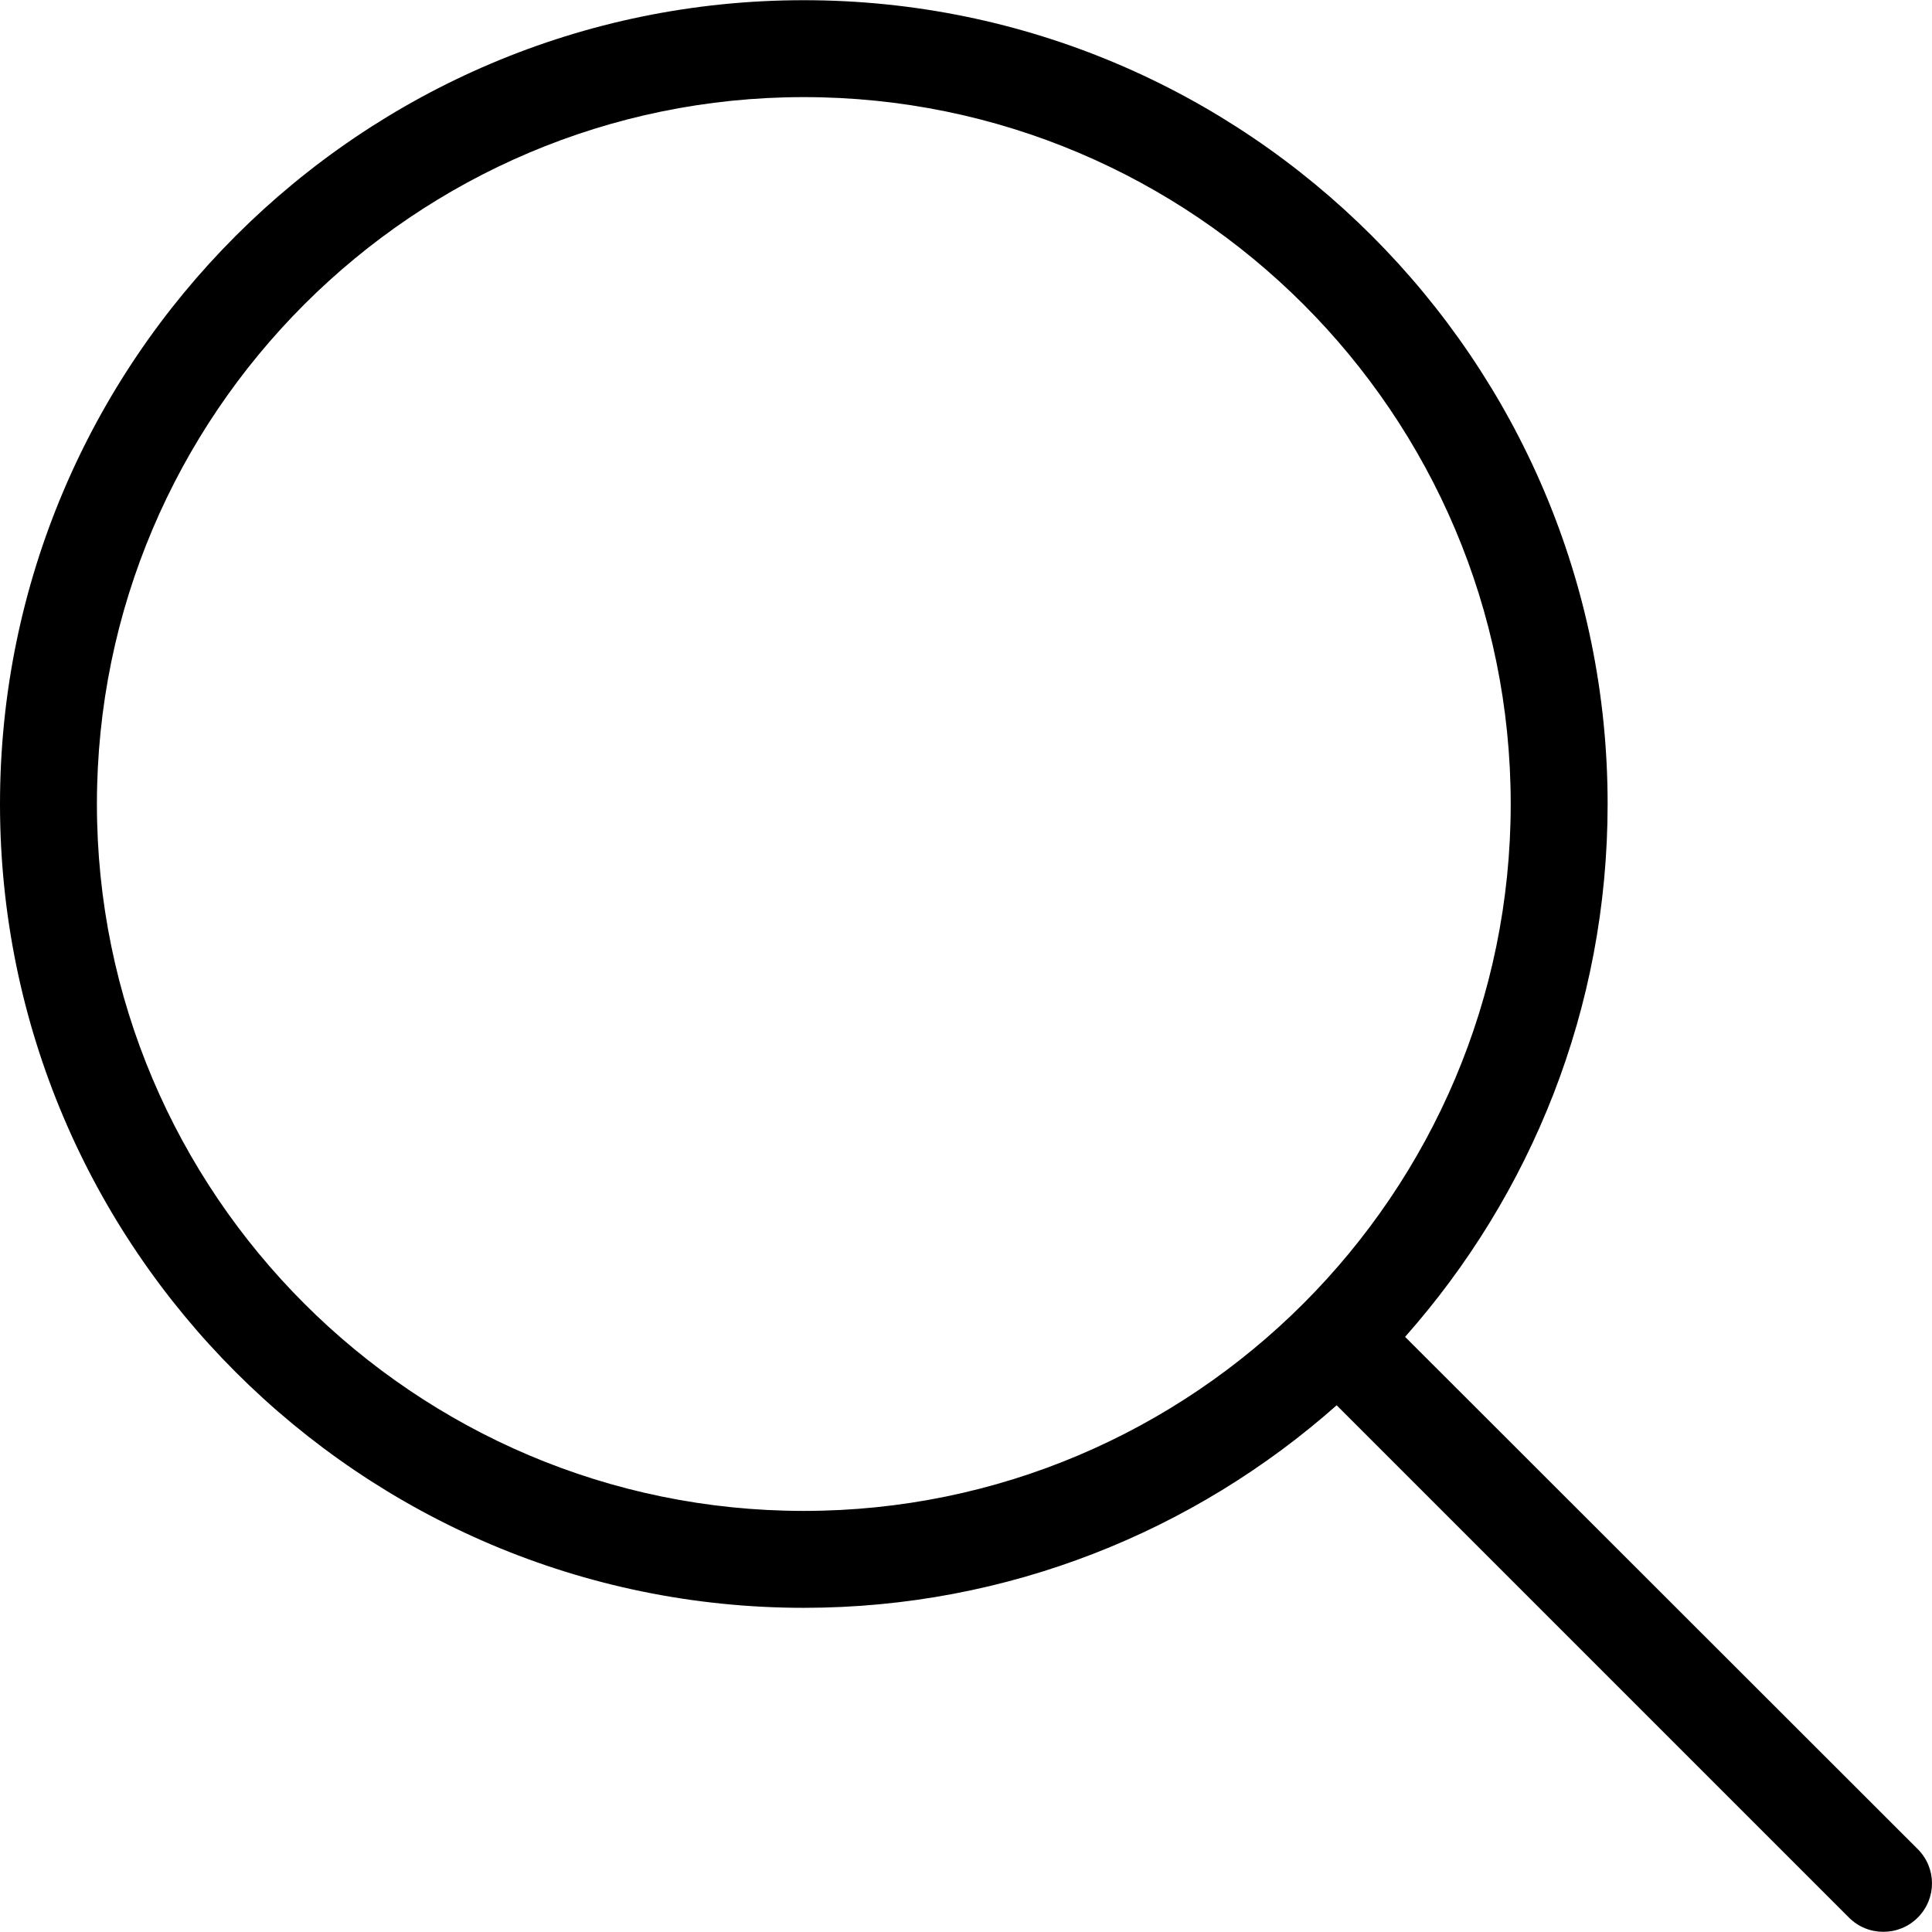
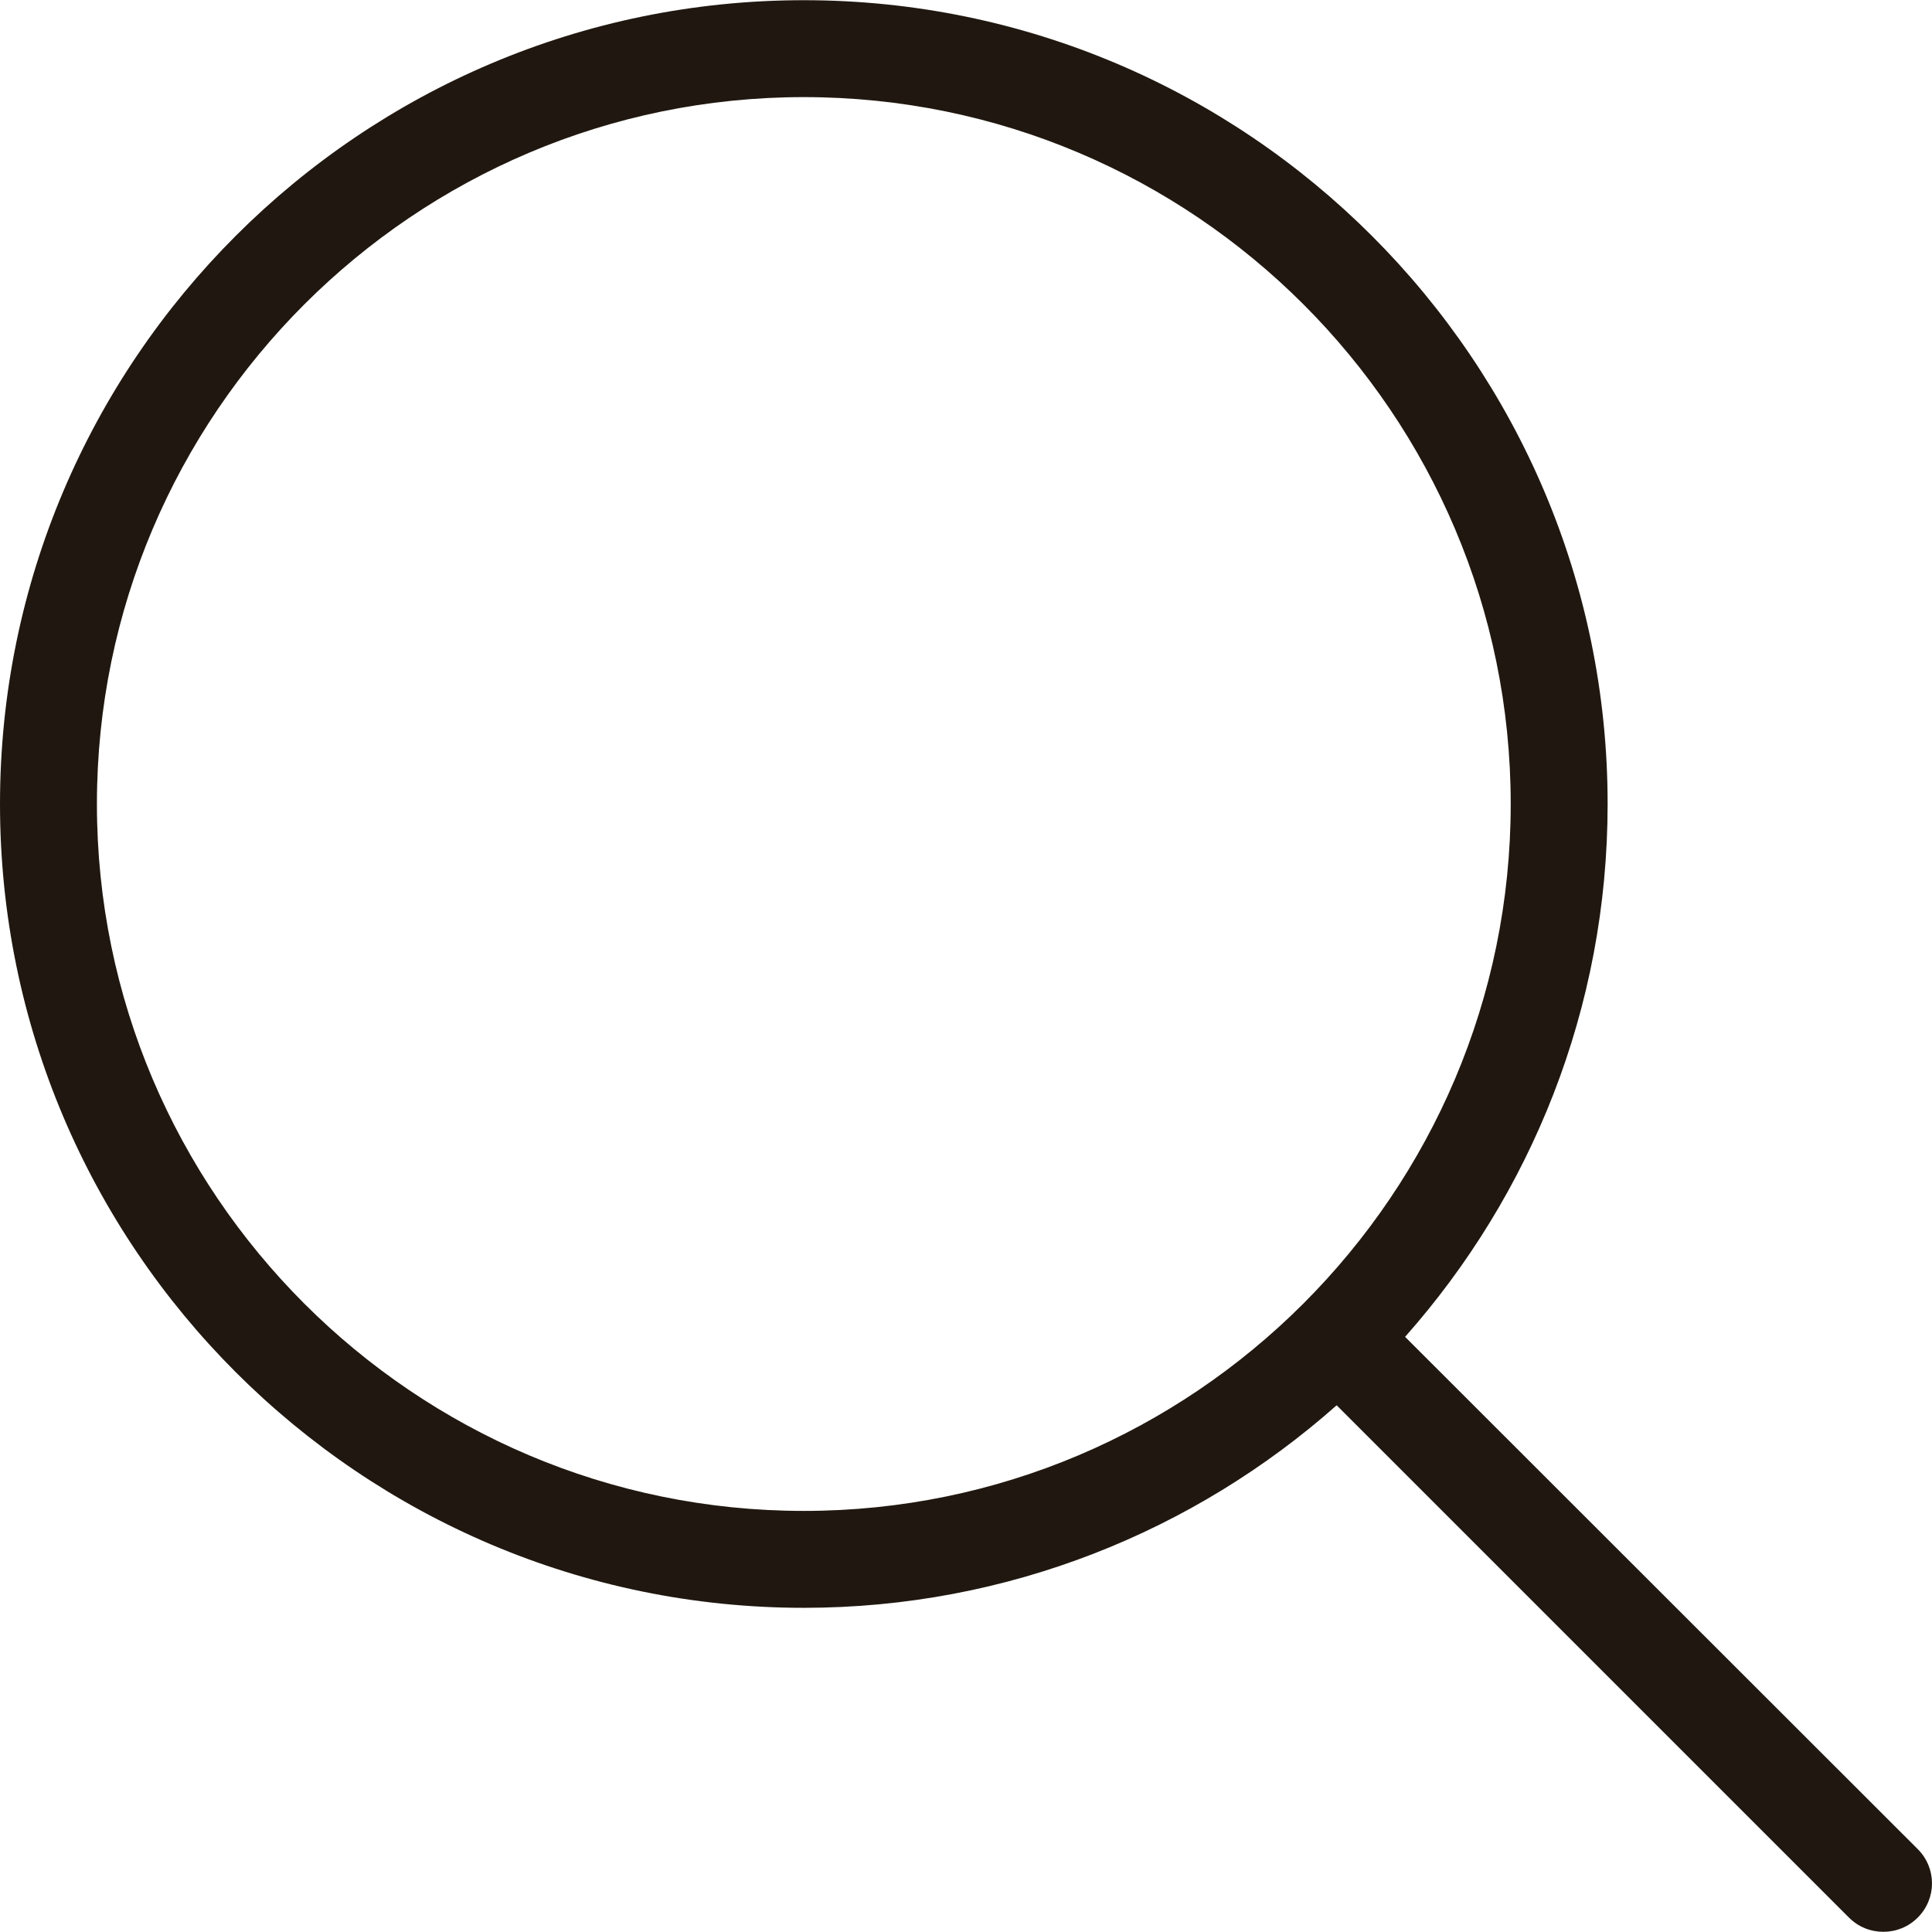
- <svg xmlns="http://www.w3.org/2000/svg" fill="#000000" height="800px" width="800px" version="1.1" id="Capa_1" viewBox="0 0 488.4 488.4" xml:space="preserve">
+ <svg xmlns="http://www.w3.org/2000/svg" fill="#201810" height="800px" width="800px" version="1.1" id="Capa_1" viewBox="0 0 488.4 488.4" xml:space="preserve">
  <g>
    <g>
      <path d="M0,203.25c0,112.1,91.2,203.2,203.2,203.2c51.6,0,98.8-19.4,134.7-51.2l129.5,129.5c2.4,2.4,5.5,3.6,8.7,3.6    s6.3-1.2,8.7-3.6c4.8-4.8,4.8-12.5,0-17.3l-129.6-129.5c31.8-35.9,51.2-83,51.2-134.7c0-112.1-91.2-203.2-203.2-203.2    S0,91.15,0,203.25z M381.9,203.25c0,98.5-80.2,178.7-178.7,178.7s-178.7-80.2-178.7-178.7s80.2-178.7,178.7-178.7    S381.9,104.65,381.9,203.25z" />
    </g>
  </g>
</svg>
